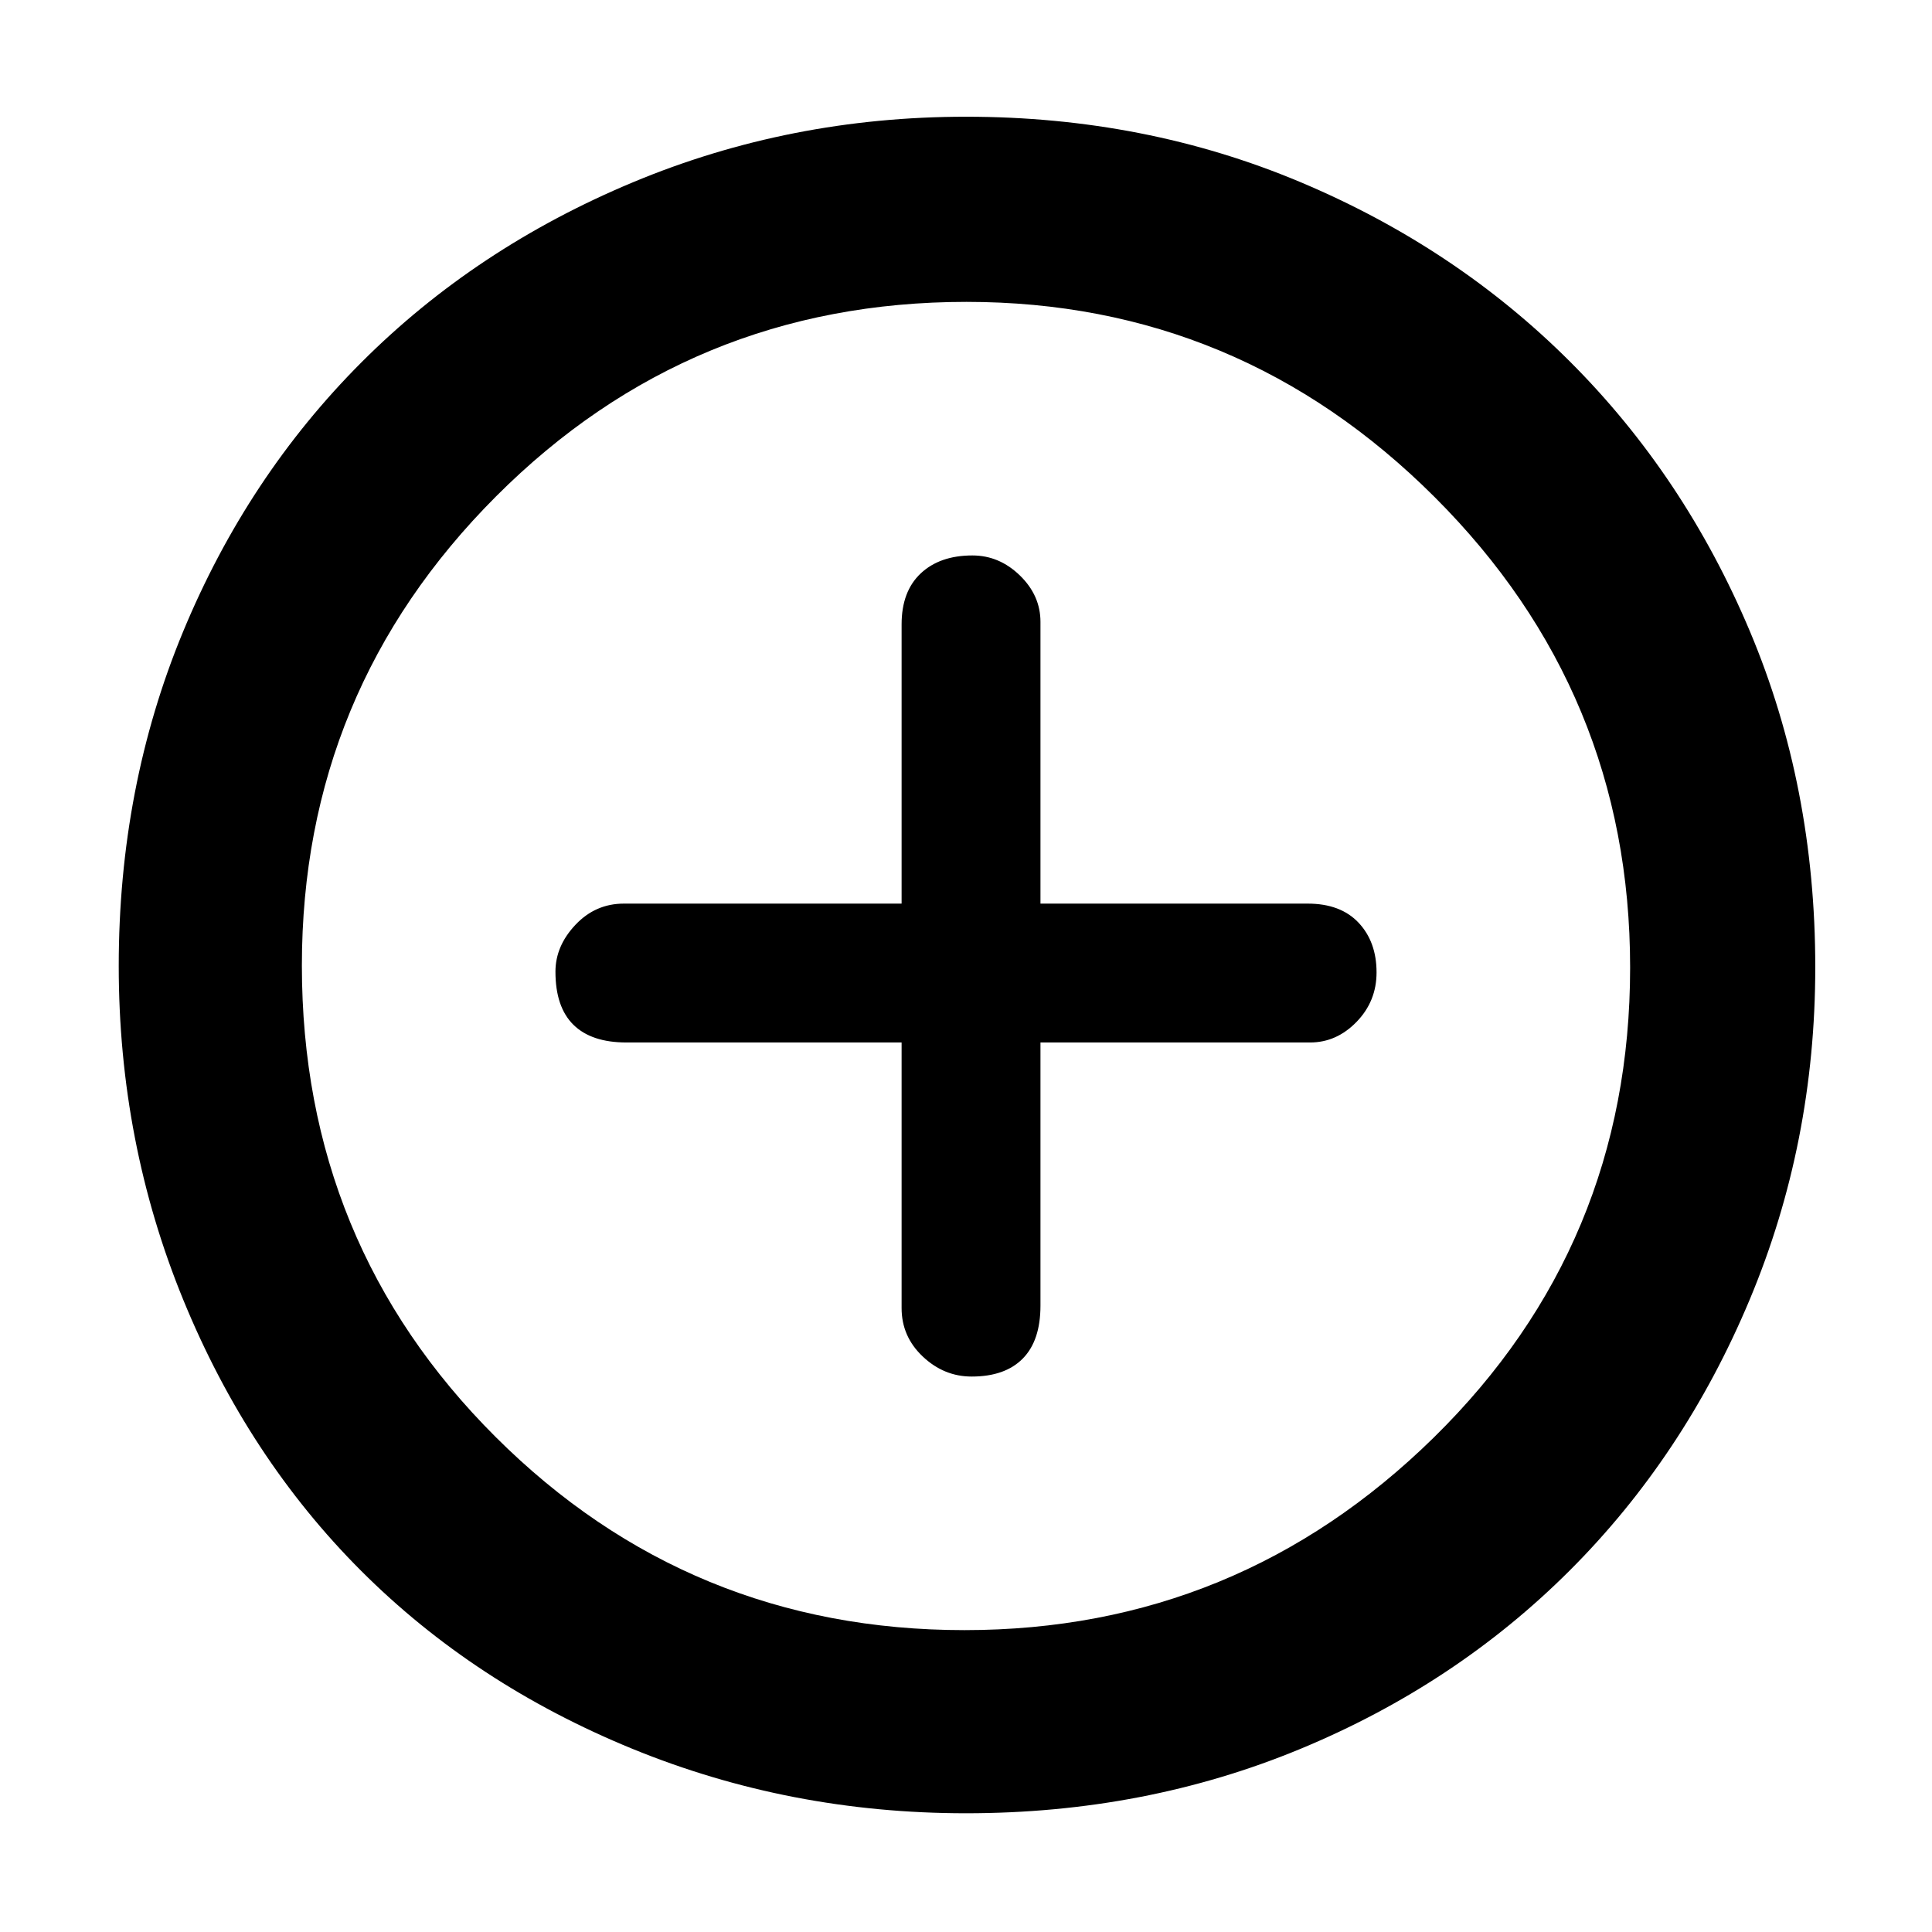
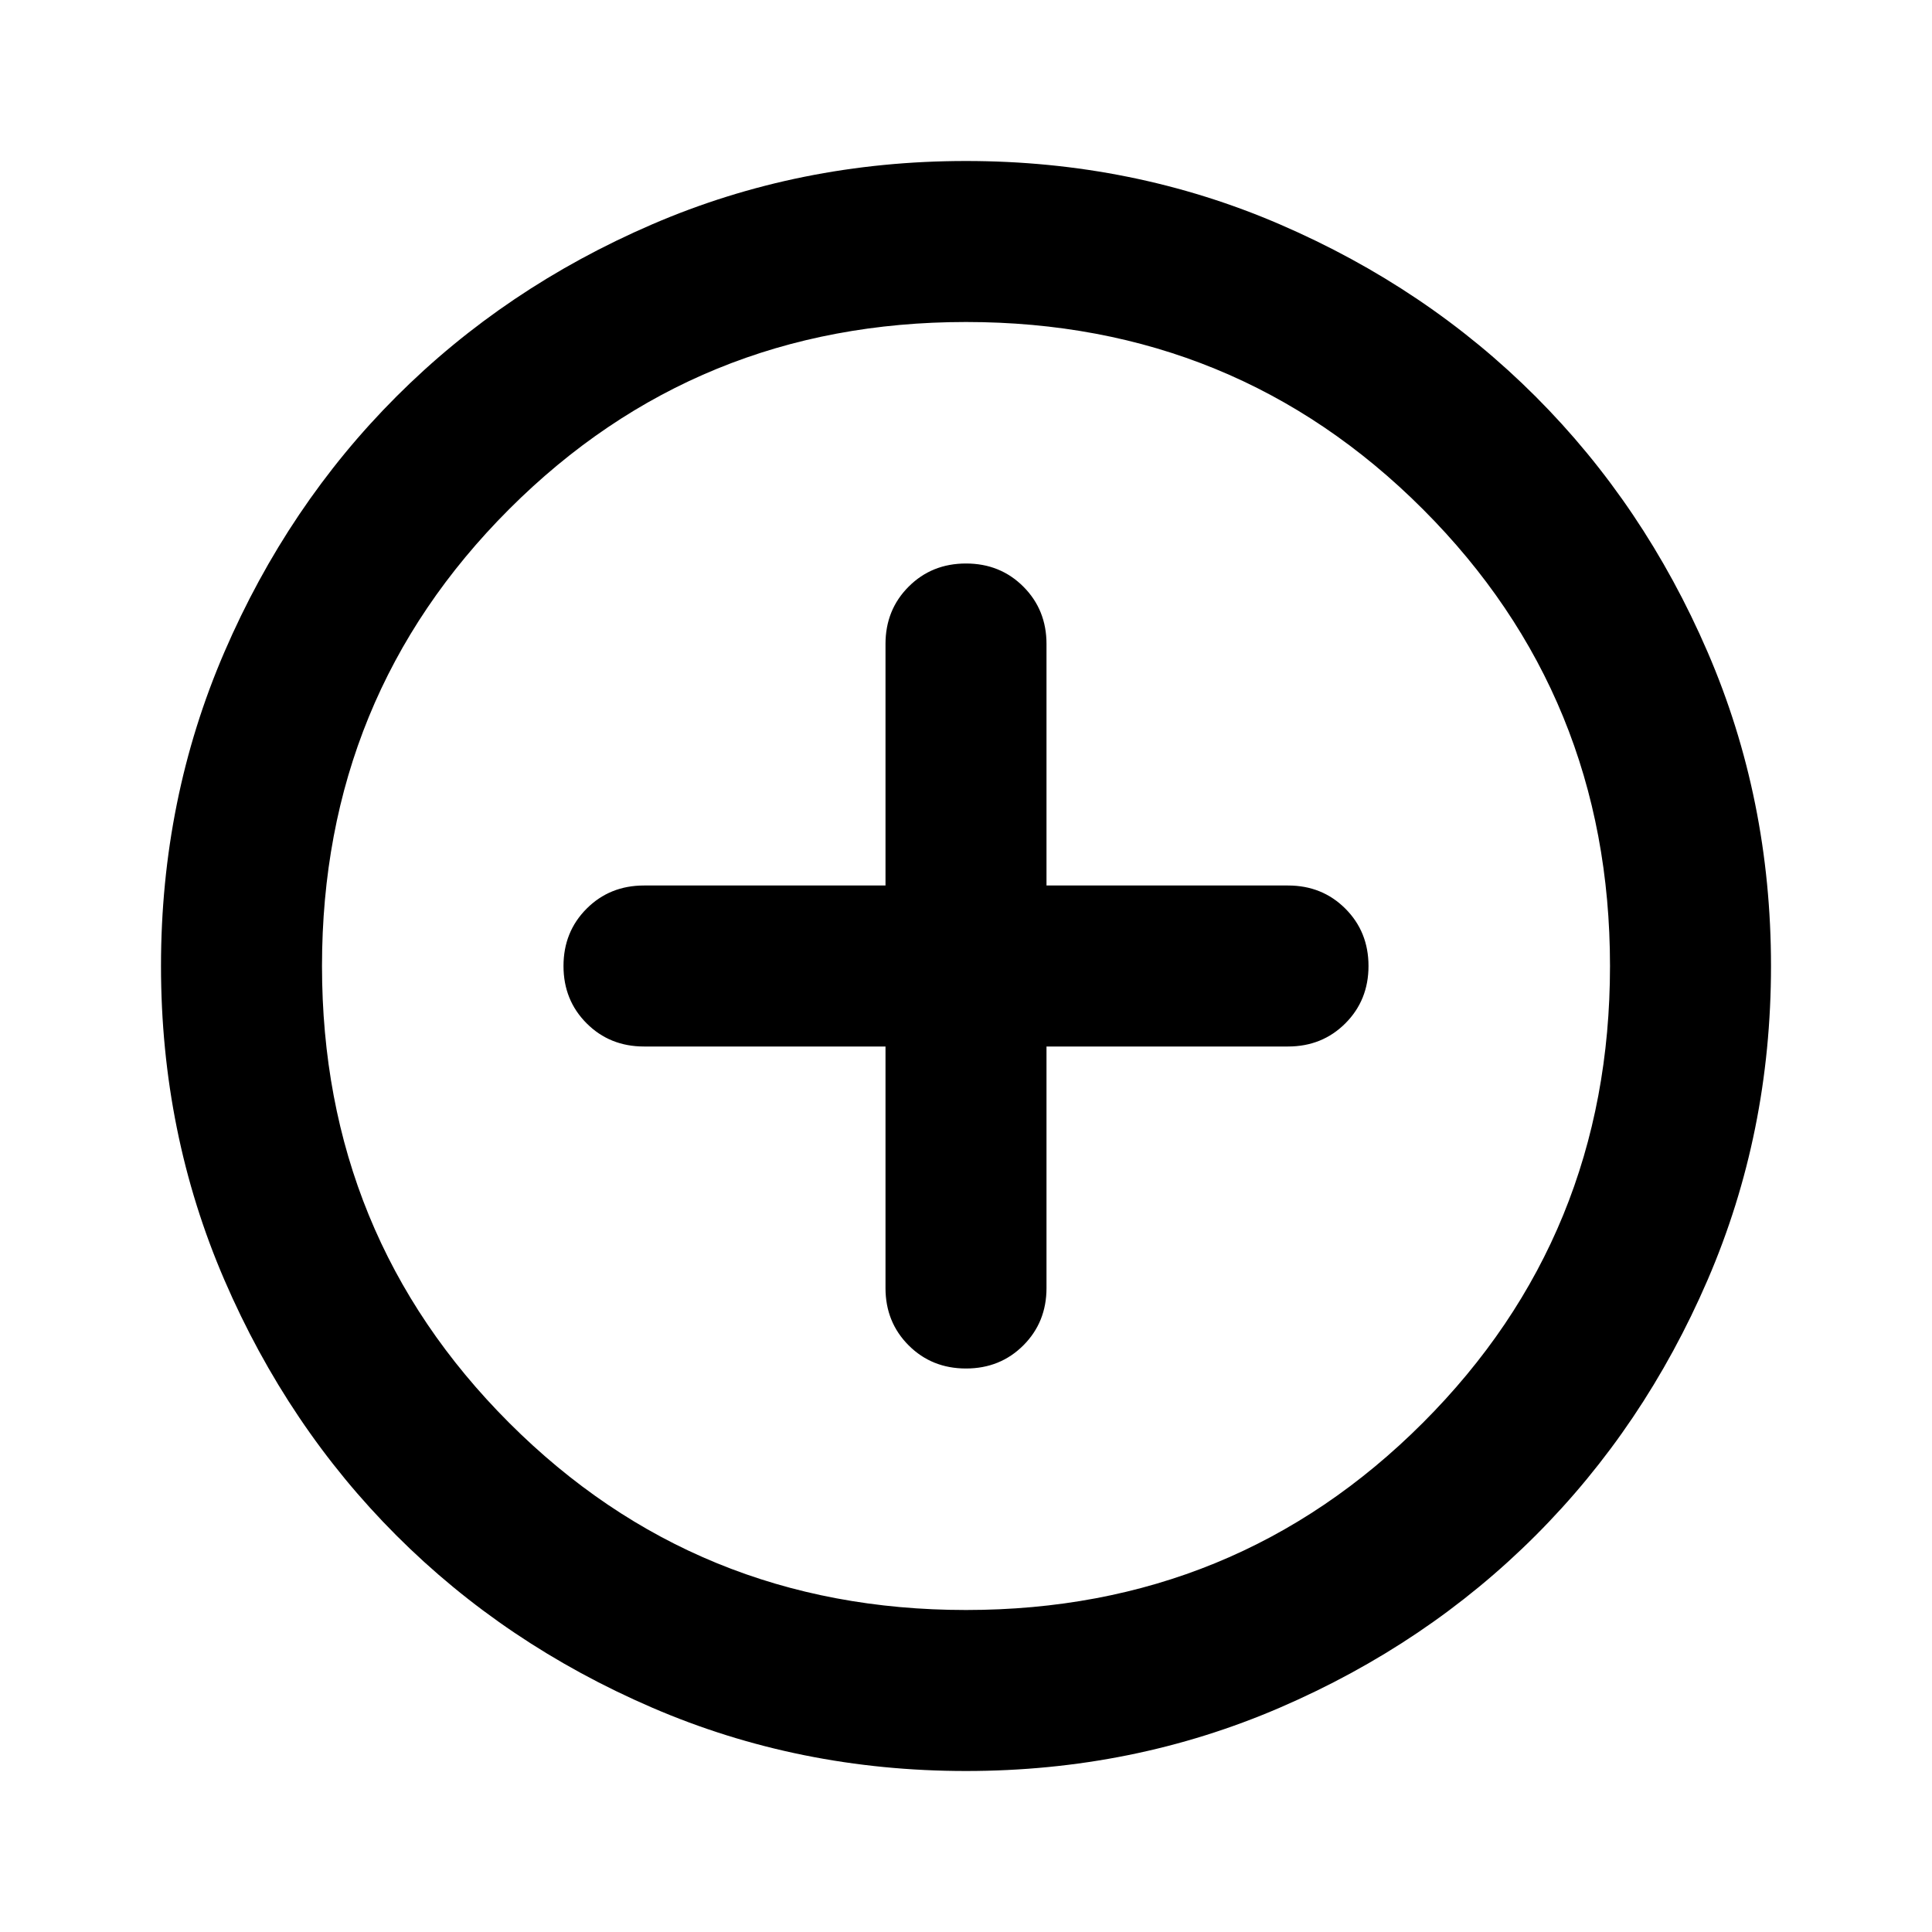
- <svg xmlns="http://www.w3.org/2000/svg" height="48" viewBox="0 96 960 960" width="48">
-   <path d="M482.807 780q16.593 0 25.393-8.925t8.8-26.323V614h134q13.128 0 23.064-10.232T684 579.193q0-15.193-8.925-24.693-8.925-9.5-25.323-9.5H517V405q0-13.128-10.232-23.064T483.193 372Q467 372 457.5 380.925t-9.5 25.323V545H310q-14.128 0-24.064 10.532T276 578.807q0 17.593 8.925 26.393t26.323 8.8H448v132q0 14.128 10.532 24.064T482.807 780ZM480 997q-87.64 0-165.967-32.104-78.328-32.103-134.577-88.352-56.249-56.249-88.352-134.577Q59 663.64 59 576q0-88.896 31.926-166.012 31.925-77.116 88.674-133.942 56.748-56.826 134.812-89.436Q392.476 154 480 154q88.886 0 166.095 32.463 77.208 32.463 134.06 89.257 56.851 56.794 89.348 133.95Q902 486.827 902 576.583q0 87.417-32.61 165.243T779.954 876.4q-56.826 56.749-133.942 88.674Q568.896 997 480 997Zm0-421Zm-.747 330Q615 906 712.5 810.238q97.5-95.761 97.5-233.5Q810 440 712.871 343q-97.13-97-232.624-97Q343 246 246.5 342.638T150 575.762Q150 714 246.253 810t233 96Z" />
+ <svg xmlns="http://www.w3.org/2000/svg" height="24px" viewBox="0 -960 960 960" width="24px">
+   <path d="M440-440v120q0 17 11.5 28.5T480-280q17 0 28.5-11.5T520-320v-120h120q17 0 28.5-11.5T680-480q0-17-11.5-28.5T640-520H520v-120q0-17-11.5-28.5T480-680q-17 0-28.5 11.5T440-640v120H320q-17 0-28.5 11.5T280-480q0 17 11.5 28.5T320-440h120Zm40 360q-83 0-156-31.5T197-197q-54-54-85.5-127T80-480q0-83 31.5-156T197-763q54-54 127-85.5T480-880q83 0 156 31.5T763-763q54 54 85.5 127T880-480q0 83-31.5 156T763-197q-54 54-127 85.5T480-80Zm0-80q134 0 227-93t93-227q0-134-93-227t-227-93q-134 0-227 93t-93 227q0 134 93 227t227 93Zm0-320Z" />
</svg>
